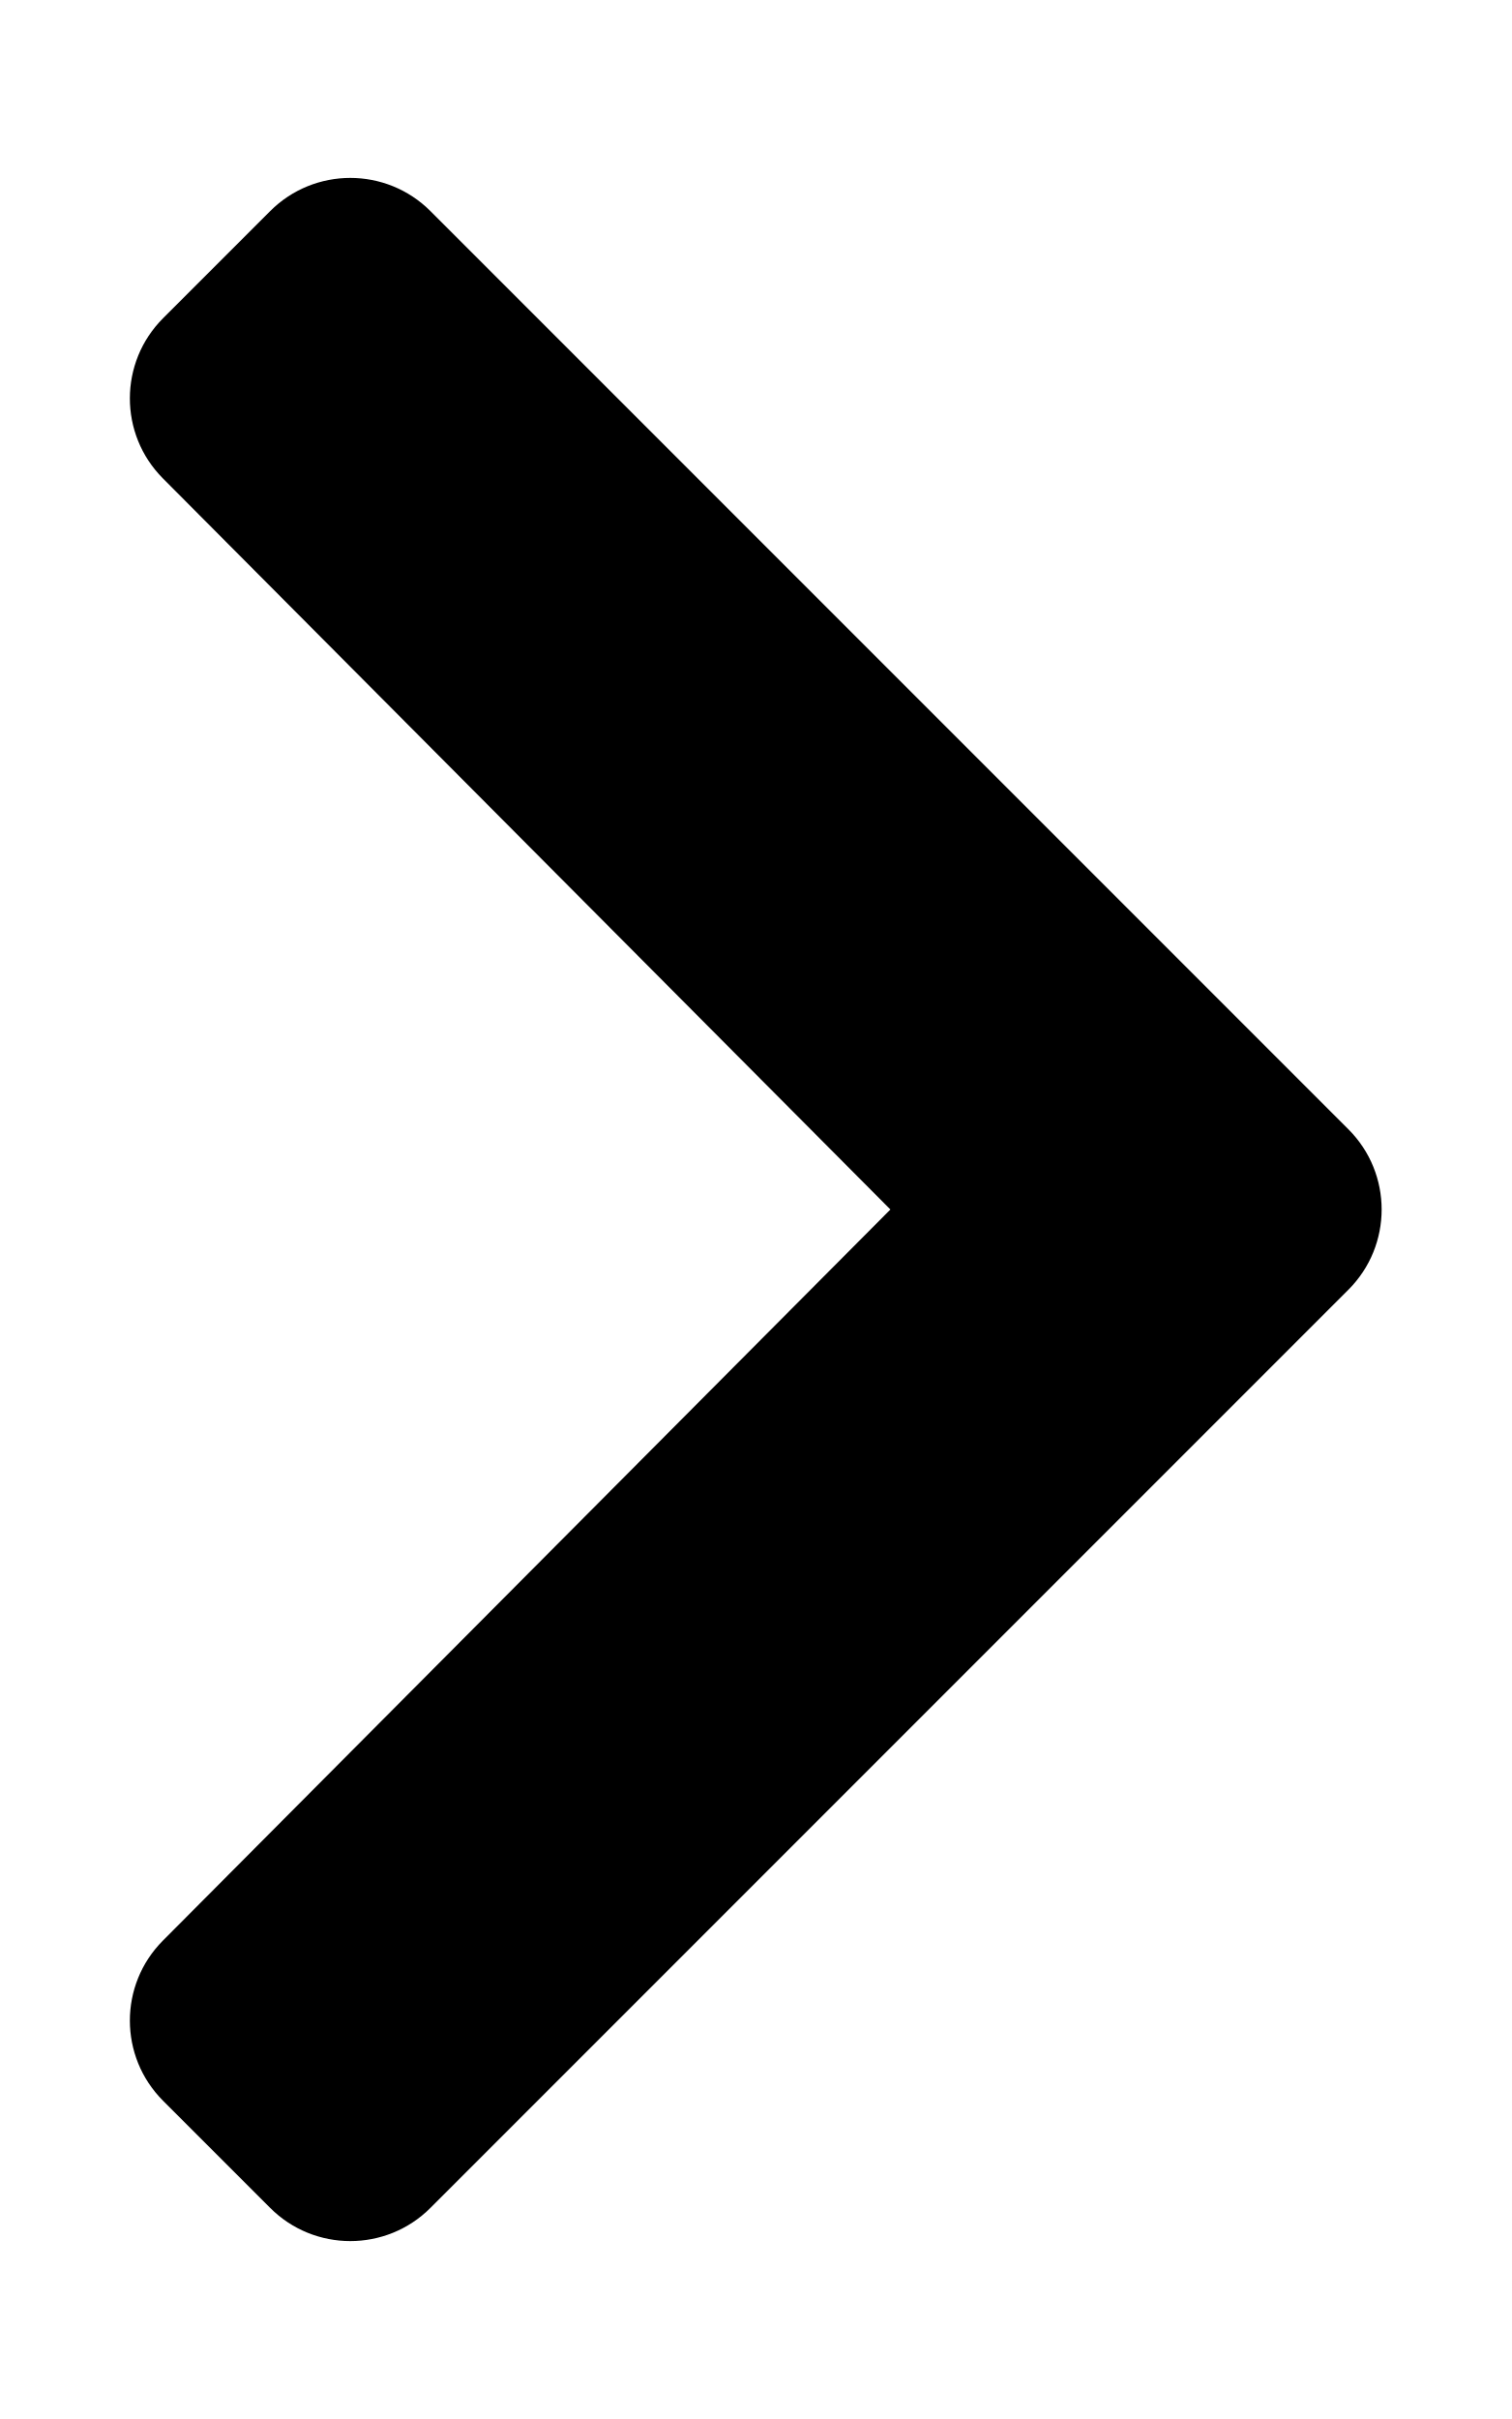
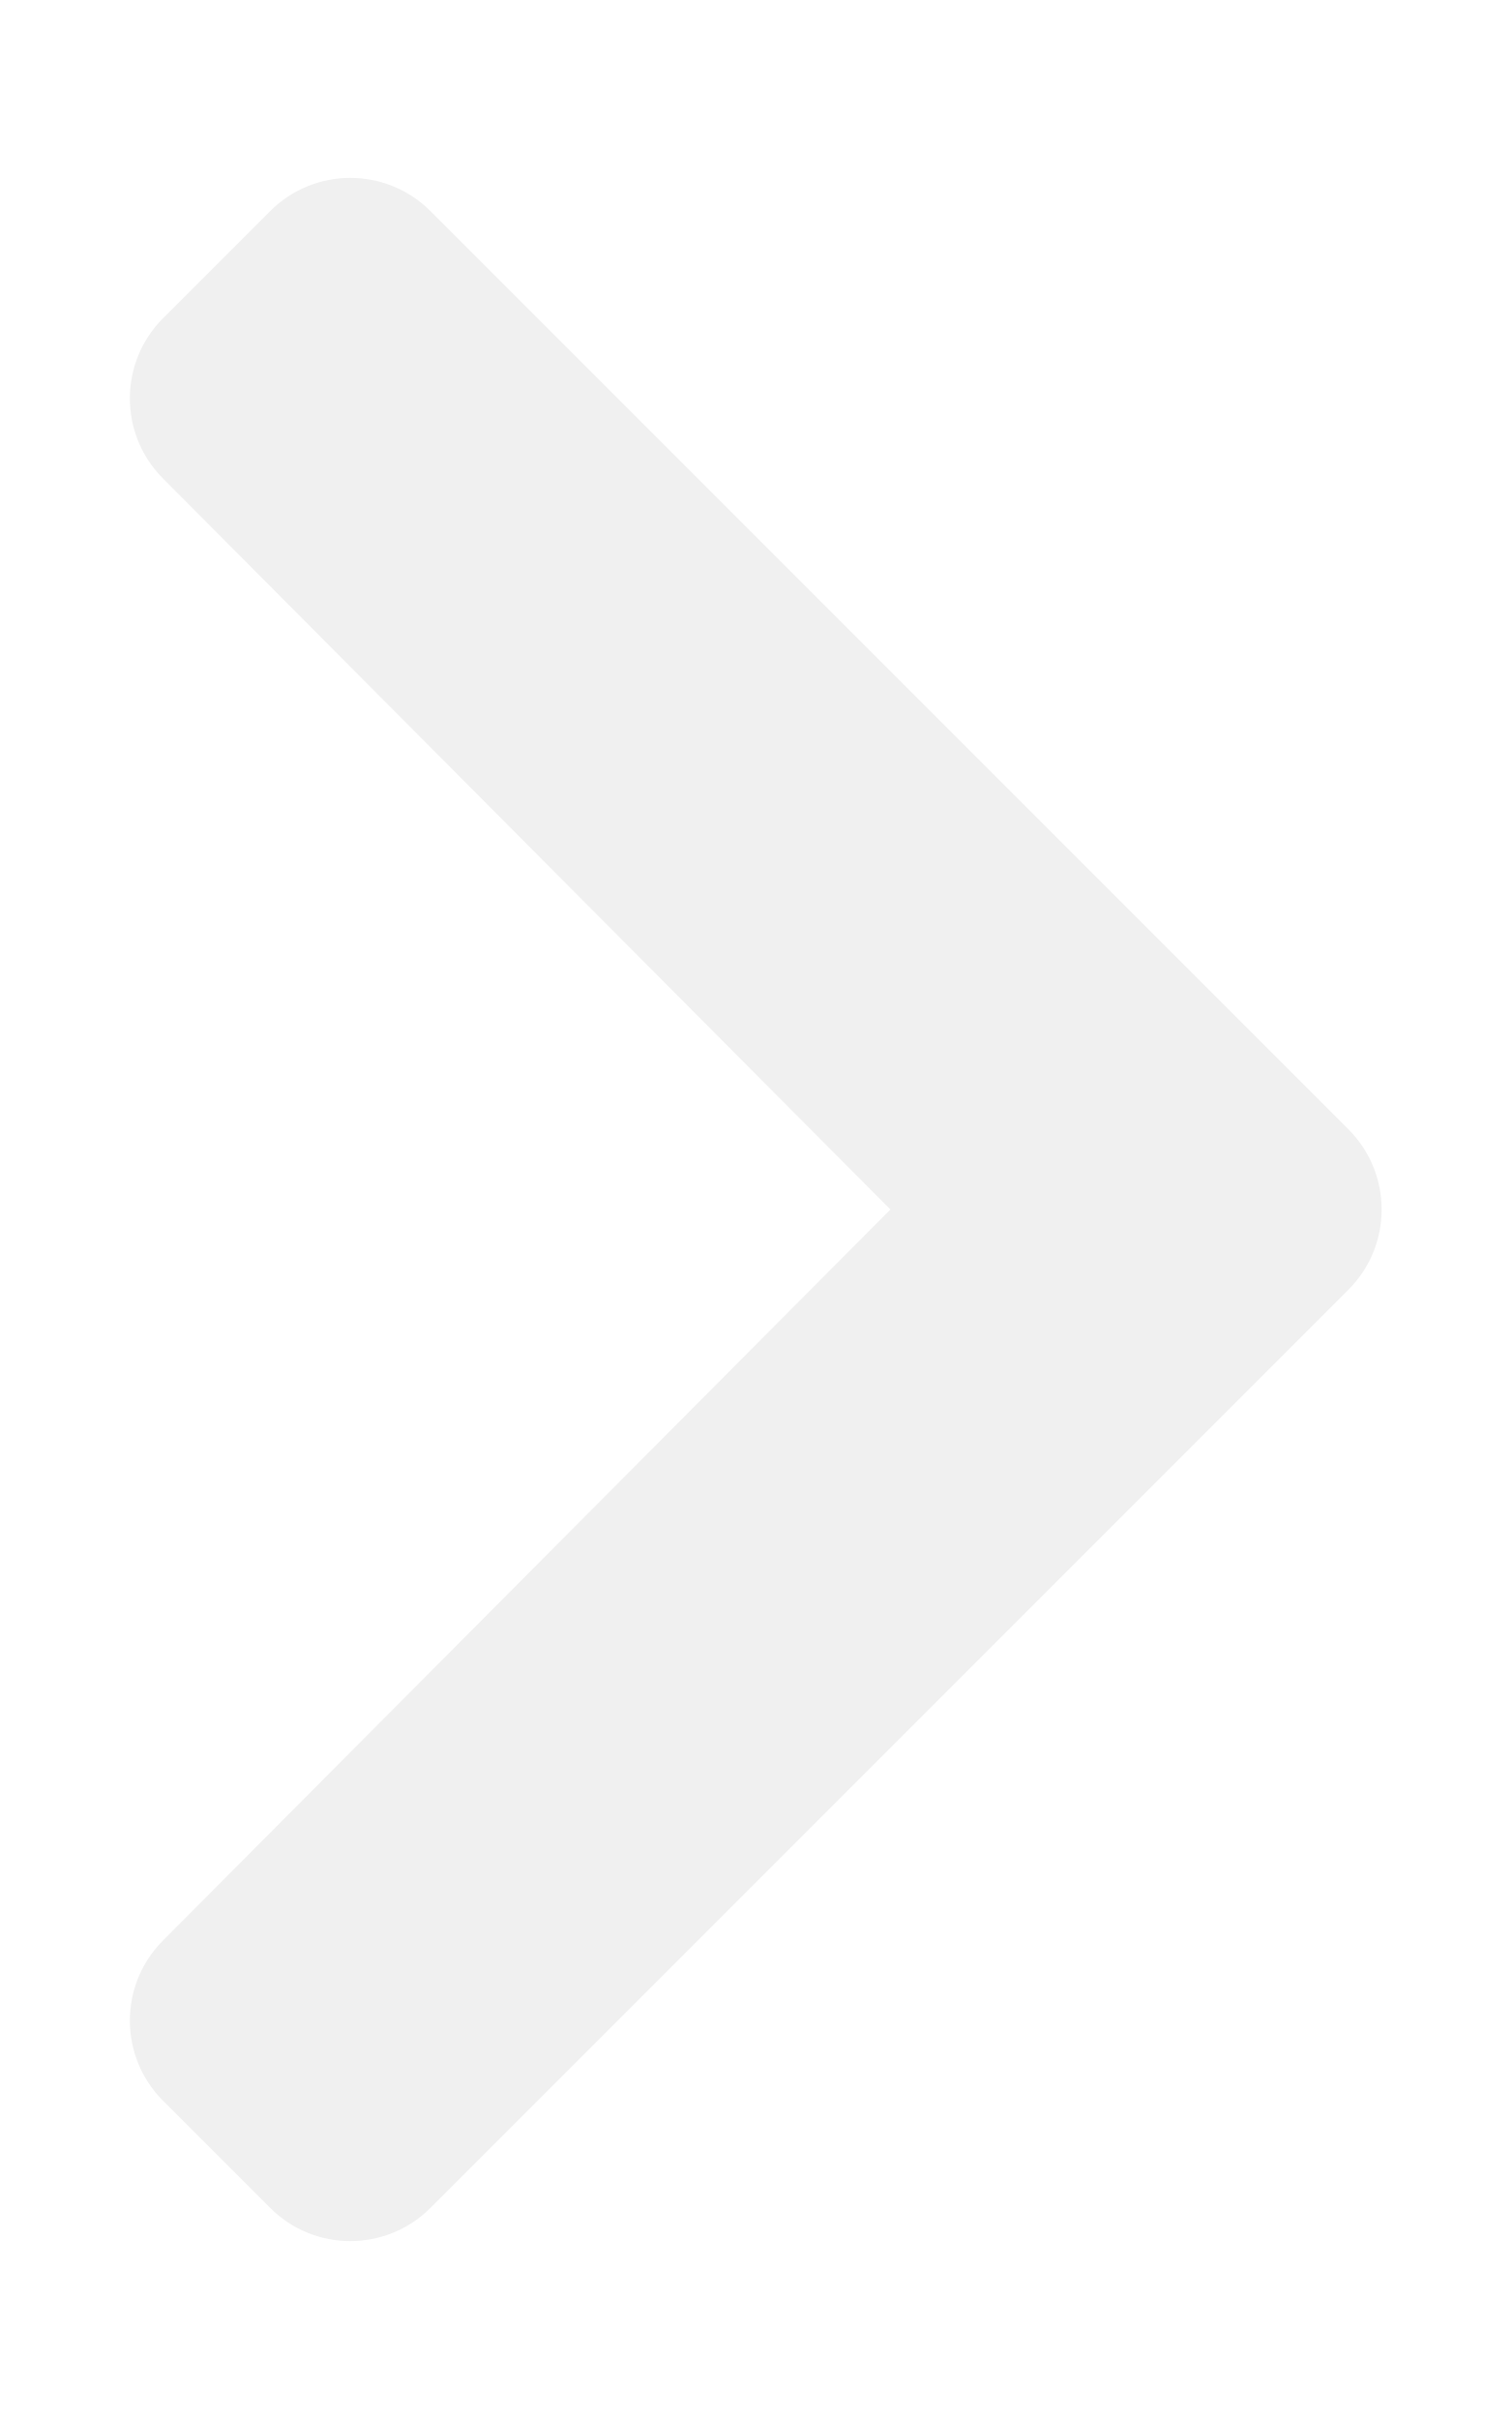
- <svg xmlns="http://www.w3.org/2000/svg" aria-hidden="true" focusable="false" data-prefix="fas" data-icon="chevron-right" class="svg-inline--fa fa-chevron-right fa-w-10" role="img" viewBox="0 0 320 512">
-   <path fill="currentColor" d="M285.476 272.971L91.132 467.314c-9.373 9.373-24.569 9.373-33.941 0l-22.667-22.667c-9.357-9.357-9.375-24.522-.04-33.901L188.505 256 34.484 101.255c-9.335-9.379-9.317-24.544.04-33.901l22.667-22.667c9.373-9.373 24.569-9.373 33.941 0L285.475 239.03c9.373 9.372 9.373 24.568.001 33.941z" />
+ <svg xmlns="http://www.w3.org/2000/svg" aria-hidden="true" focusable="false" data-prefix="fas" data-icon="chevron-right" class="chevron-right" role="img" viewBox="0 0 320 512">
+   <path fill="#f0f0f0" d="M285.476 272.971L91.132 467.314c-9.373 9.373-24.569 9.373-33.941 0l-22.667-22.667c-9.357-9.357-9.375-24.522-.04-33.901L188.505 256 34.484 101.255c-9.335-9.379-9.317-24.544.04-33.901l22.667-22.667c9.373-9.373 24.569-9.373 33.941 0L285.475 239.03c9.373 9.372 9.373 24.568.001 33.941z" />
</svg>
